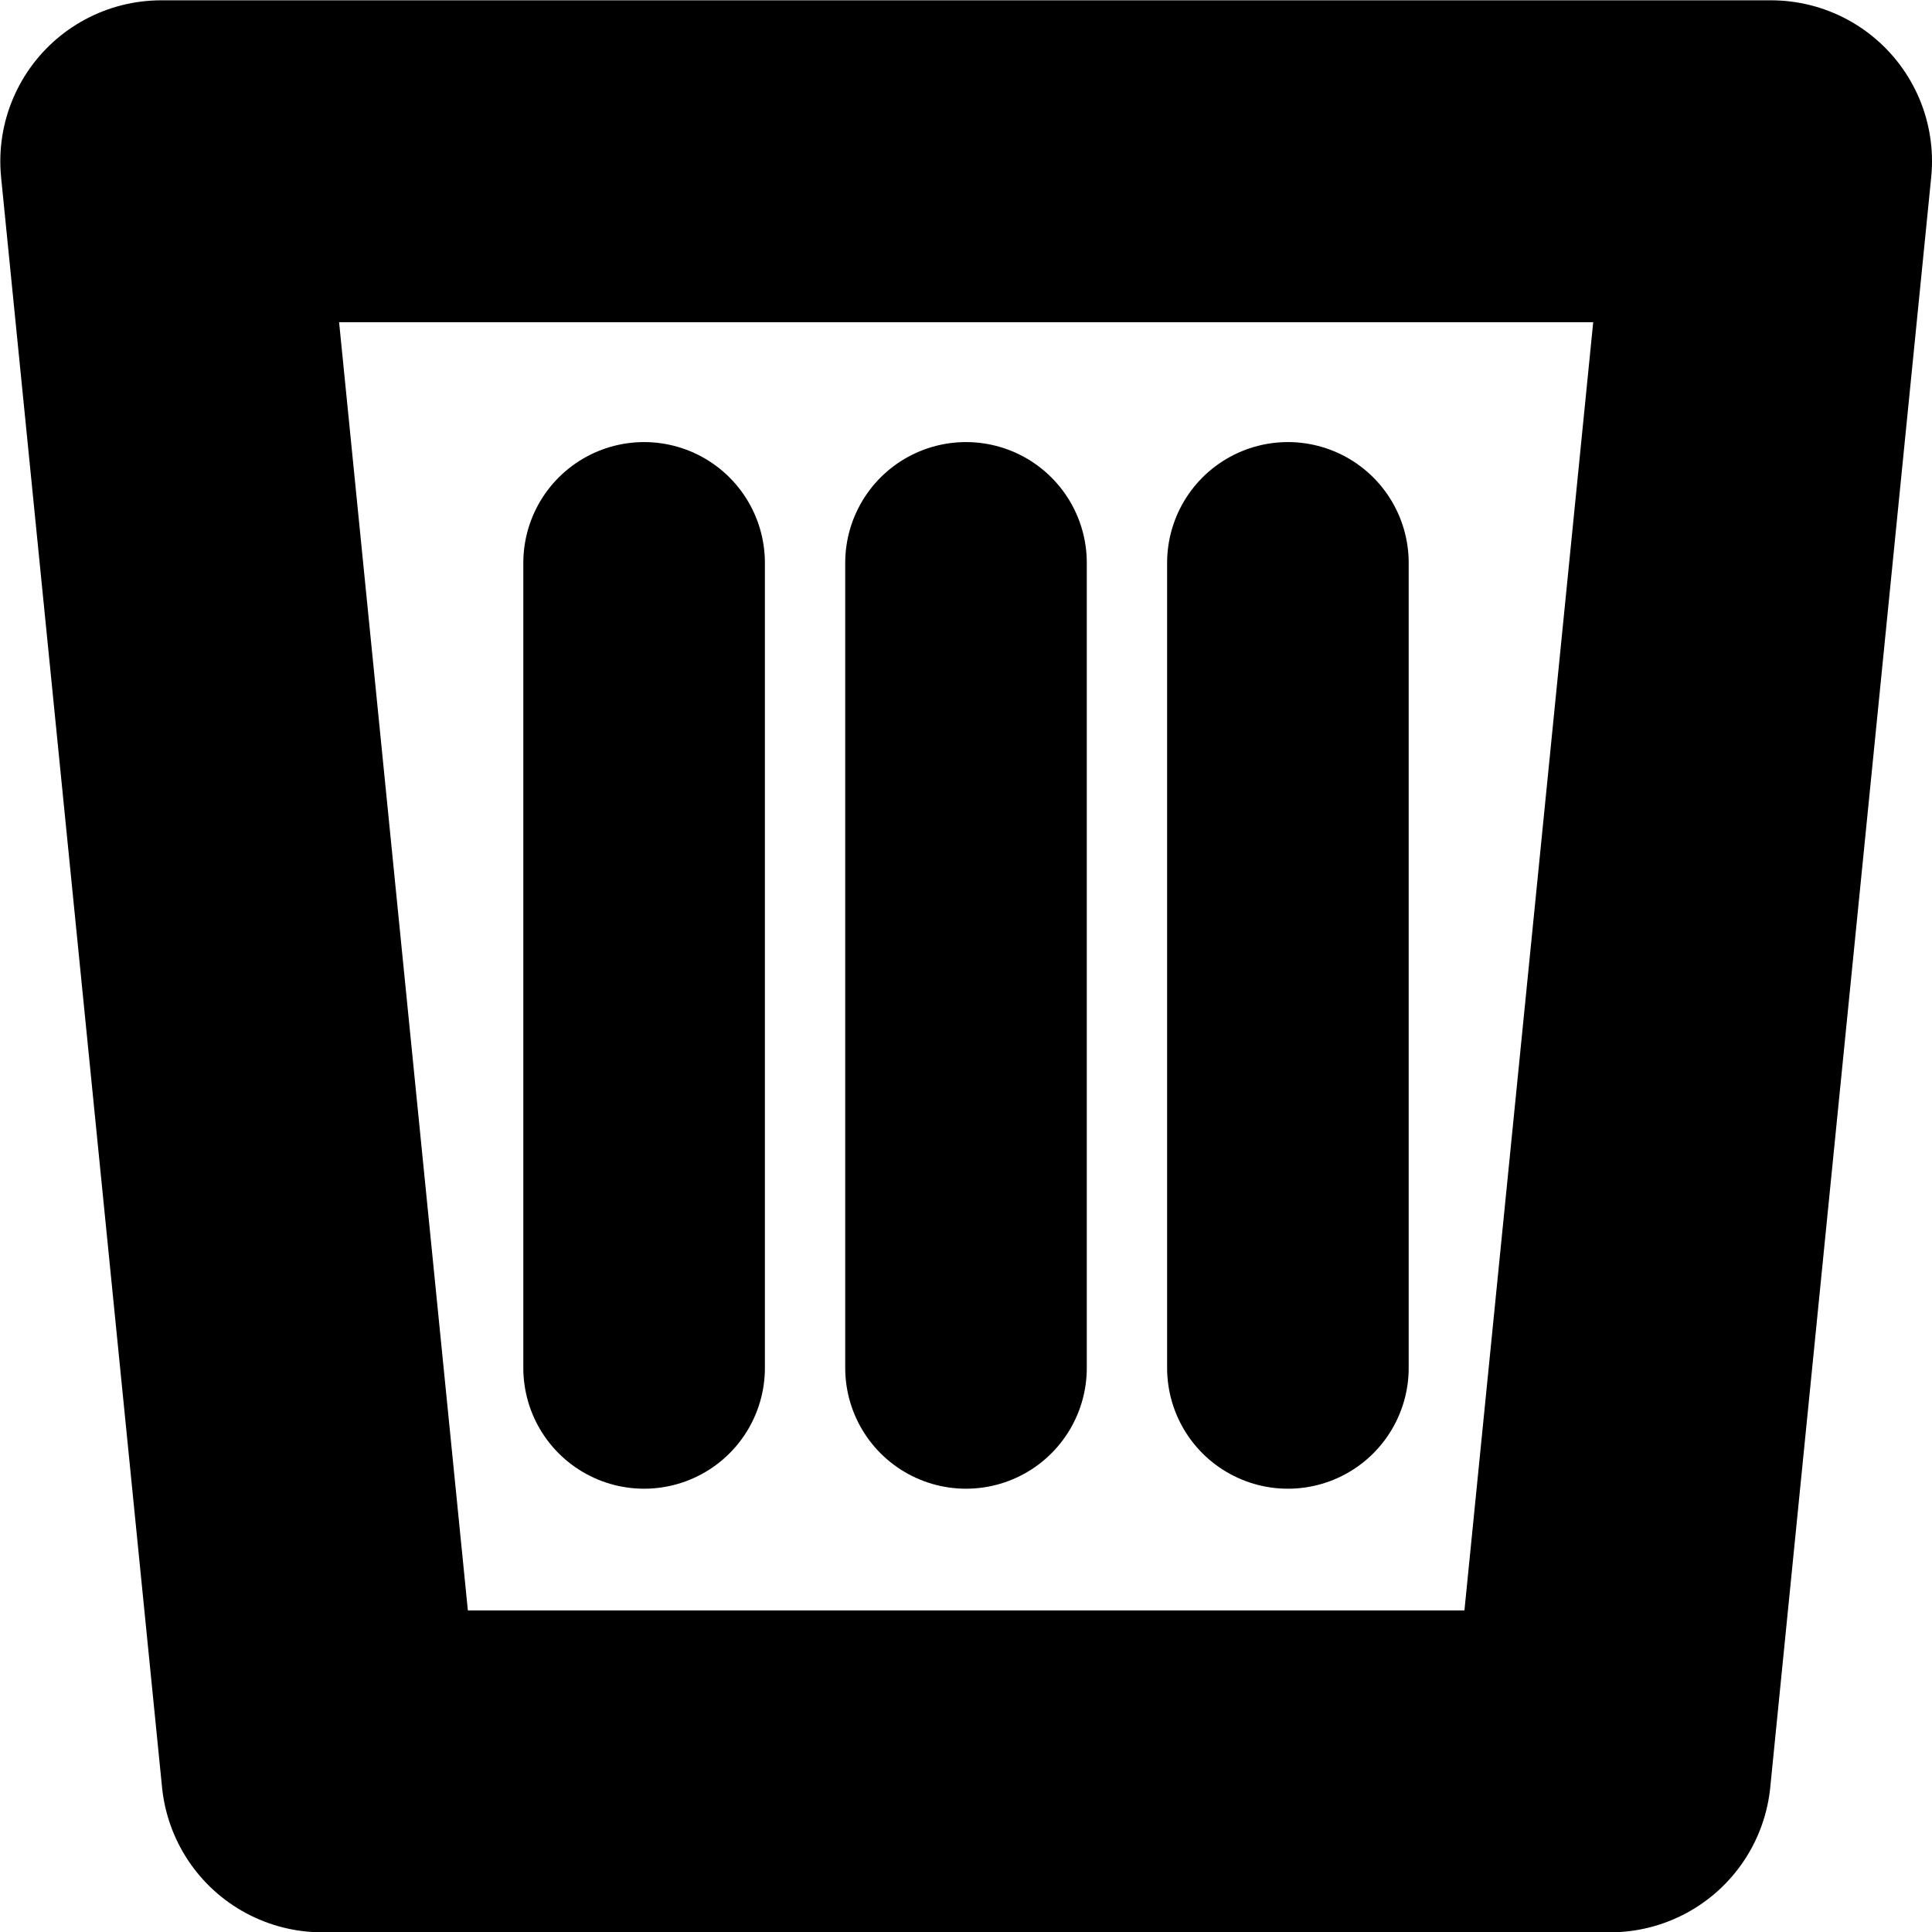
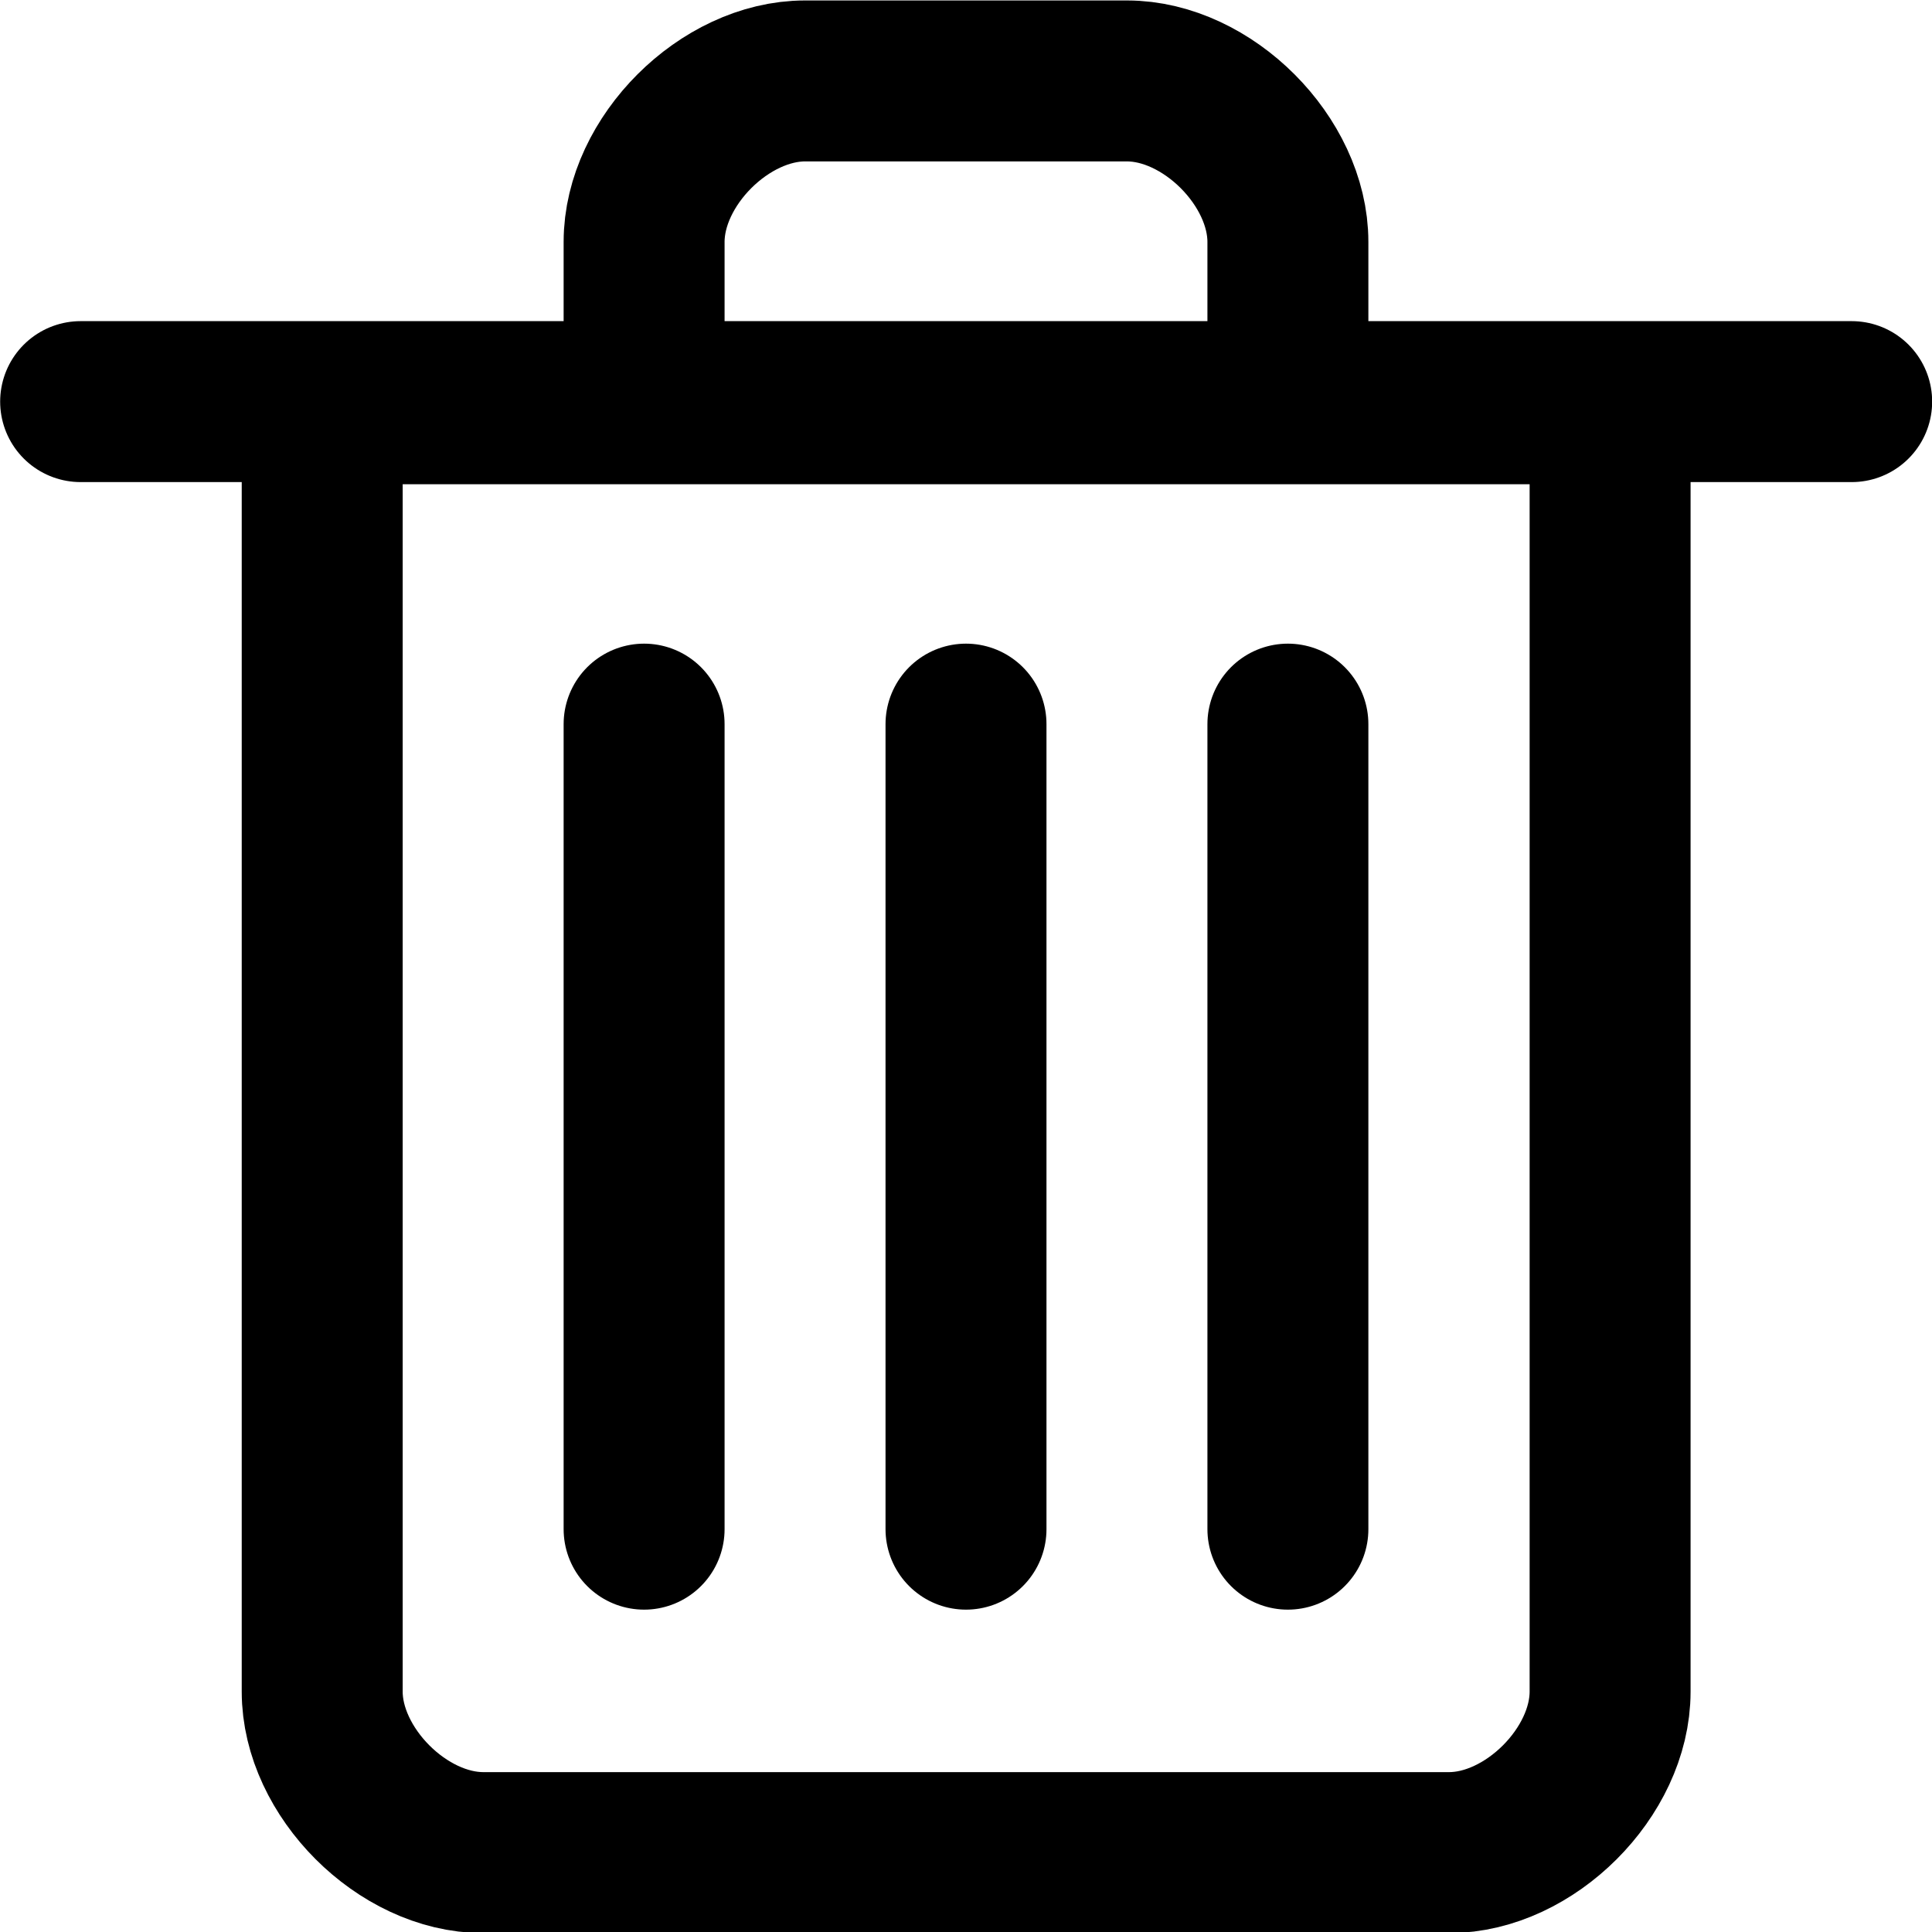
<svg xmlns="http://www.w3.org/2000/svg" width="24" height="24" version="1.1" viewBox="0 0 6.35 6.35">
-   <g transform="translate(0 -290.65)" fill="none" stroke="#000" stroke-linecap="round">
-     <path d="m5.821 291.18-0.529 5.292h-4.233l-0.529-5.292z" stroke-linejoin="round" stroke-width="1.058" />
-     <g stroke-width=".794">
-       <path d="m2.117 292.5v2.646" />
-       <path d="m3.175 292.5v2.646" />
-       <path d="m4.233 292.5v2.646" />
+   <g transform="translate(0 -290.65)" fill="none" stroke="#000" stroke-width=".529">
+     <g stroke-linecap="round">
+       <path d="m5.292 296.21c0 0.265-0.265 0.529-0.529 0.529h-3.175c-0.265 0-0.529-0.265-0.529-0.529v-4.233h4.233z" stroke-linejoin="round" style="paint-order:normal" />
+       <g>
+         <path d="m2.117 293.03v2.646" />
+         <path d="m3.175 293.03v2.646" />
+         <path d="m4.233 293.03v2.646" />
+       </g>
    </g>
+     <path d="m2.117 291.71v-0.265c0-0.265 0.265-0.529 0.529-0.529h1.058c0.265 0 0.529 0.265 0.529 0.529v0.265" stroke-linejoin="round" />
+     <path d="m0.265 291.97h5.821" stroke-linecap="round" stroke-linejoin="round" />
  </g>
</svg>
